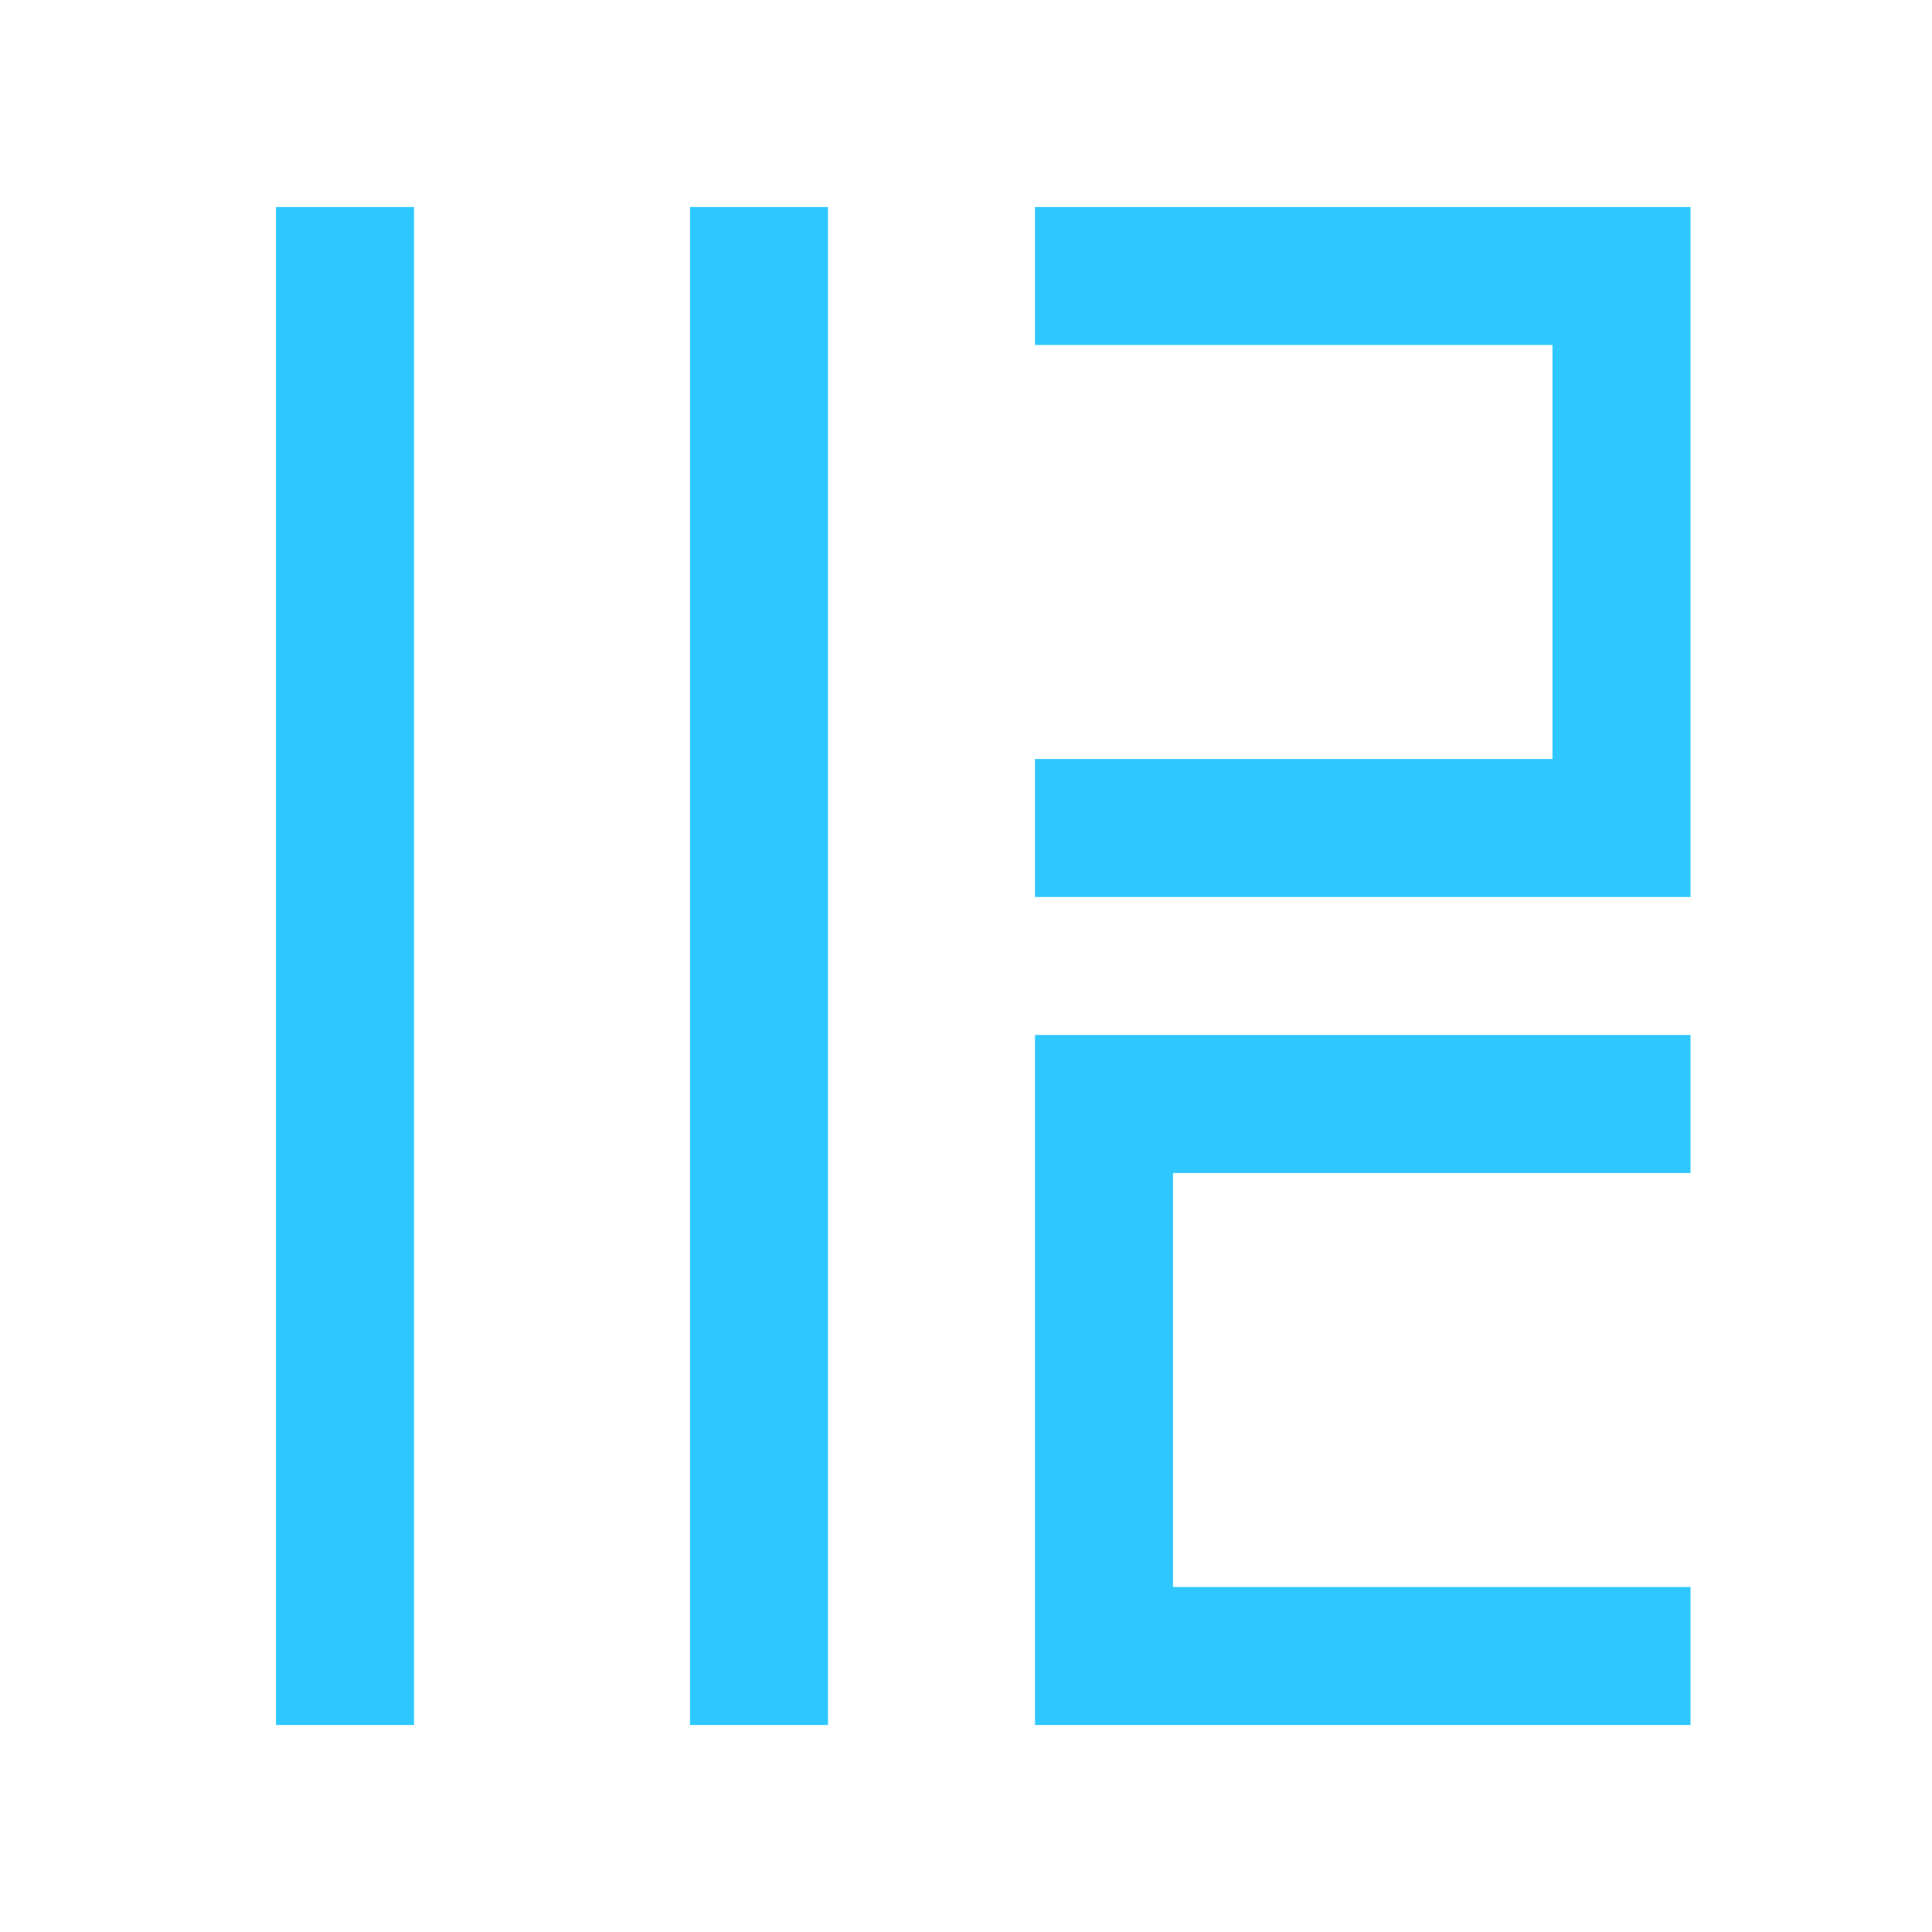
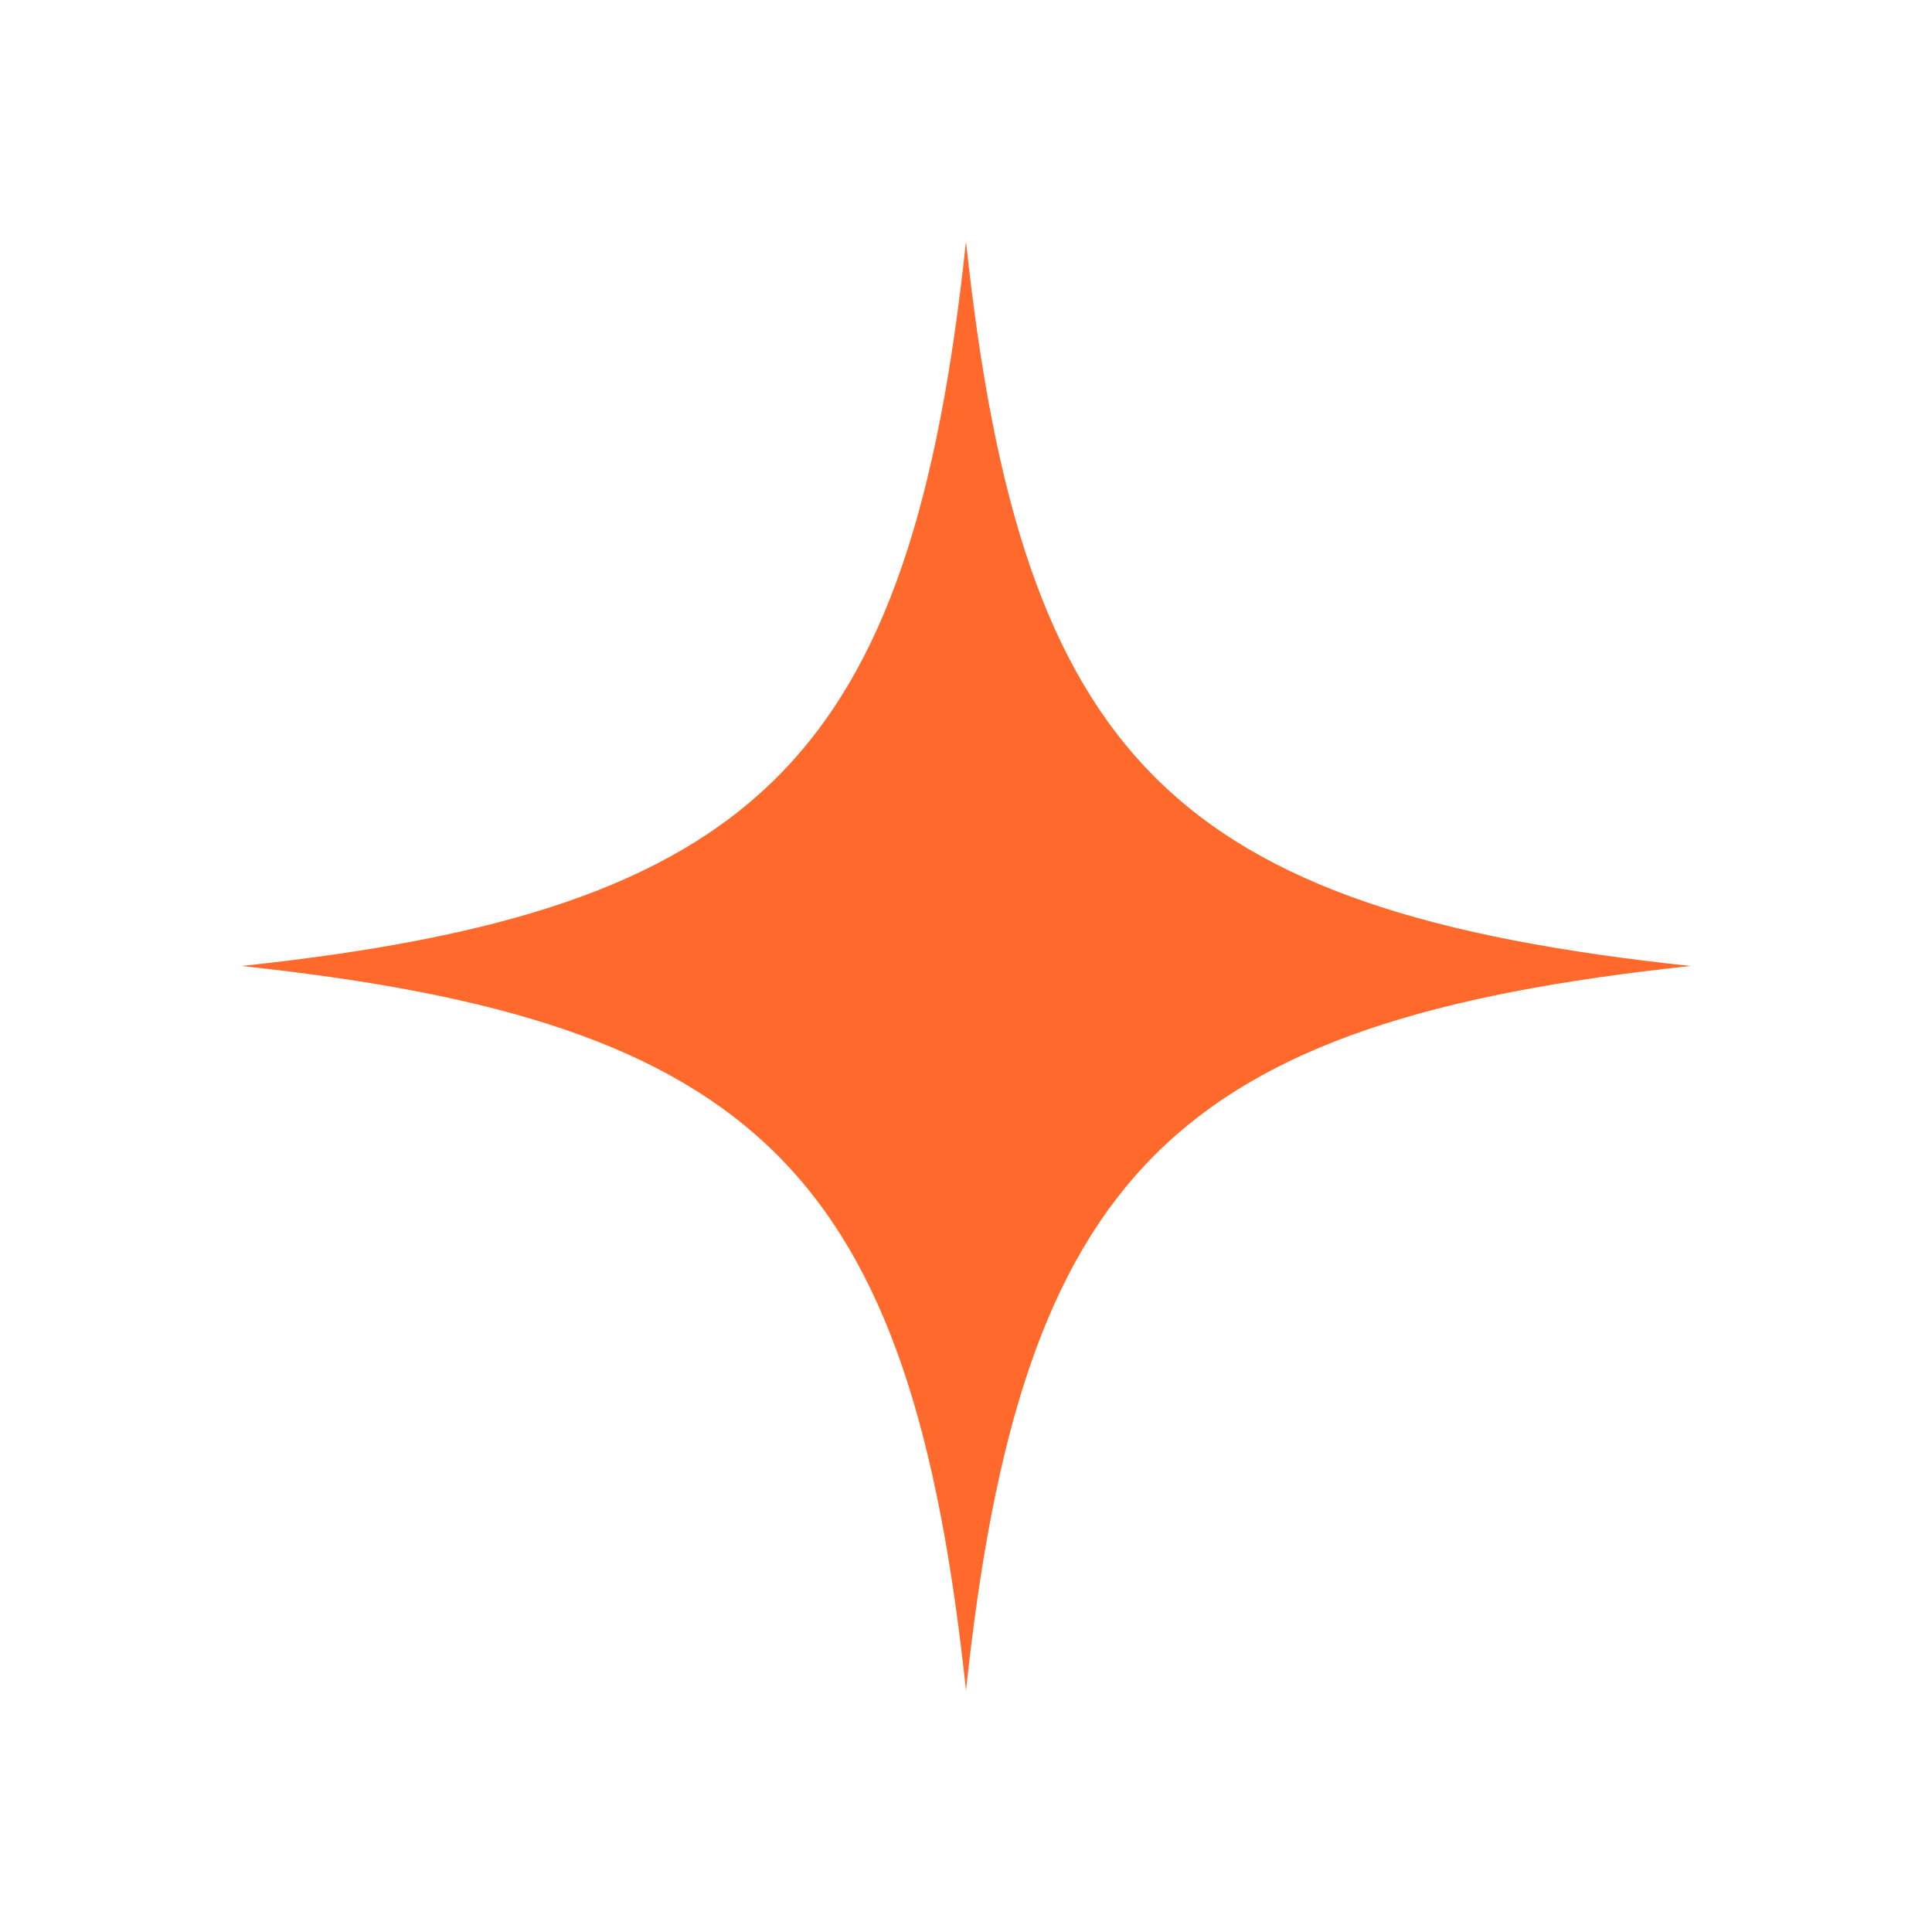
- <svg xmlns="http://www.w3.org/2000/svg" viewBox="0 0 56 56" fill="none" stroke="#2ec8ff" stroke-width="4">
-   <line x1="10" y1="6" x2="10" y2="50" />
-   <line x1="22" y1="6" x2="22" y2="50" />
-   <path d="M30 8 H47 V24 H30" />
-   <path d="M49 32 H32 V48 H49" />
+ <svg xmlns="http://www.w3.org/2000/svg" viewBox="0 0 56 56" fill="none">
+   <path d="M28 7 C 29.6 22, 34 26.4, 49 28 C 34 29.6, 29.6 34, 28 49 C 26.4 34, 22 29.6, 7 28 C 22 26.4, 26.4 22, 28 7 Z" fill="#ff6a2c" />
</svg>
